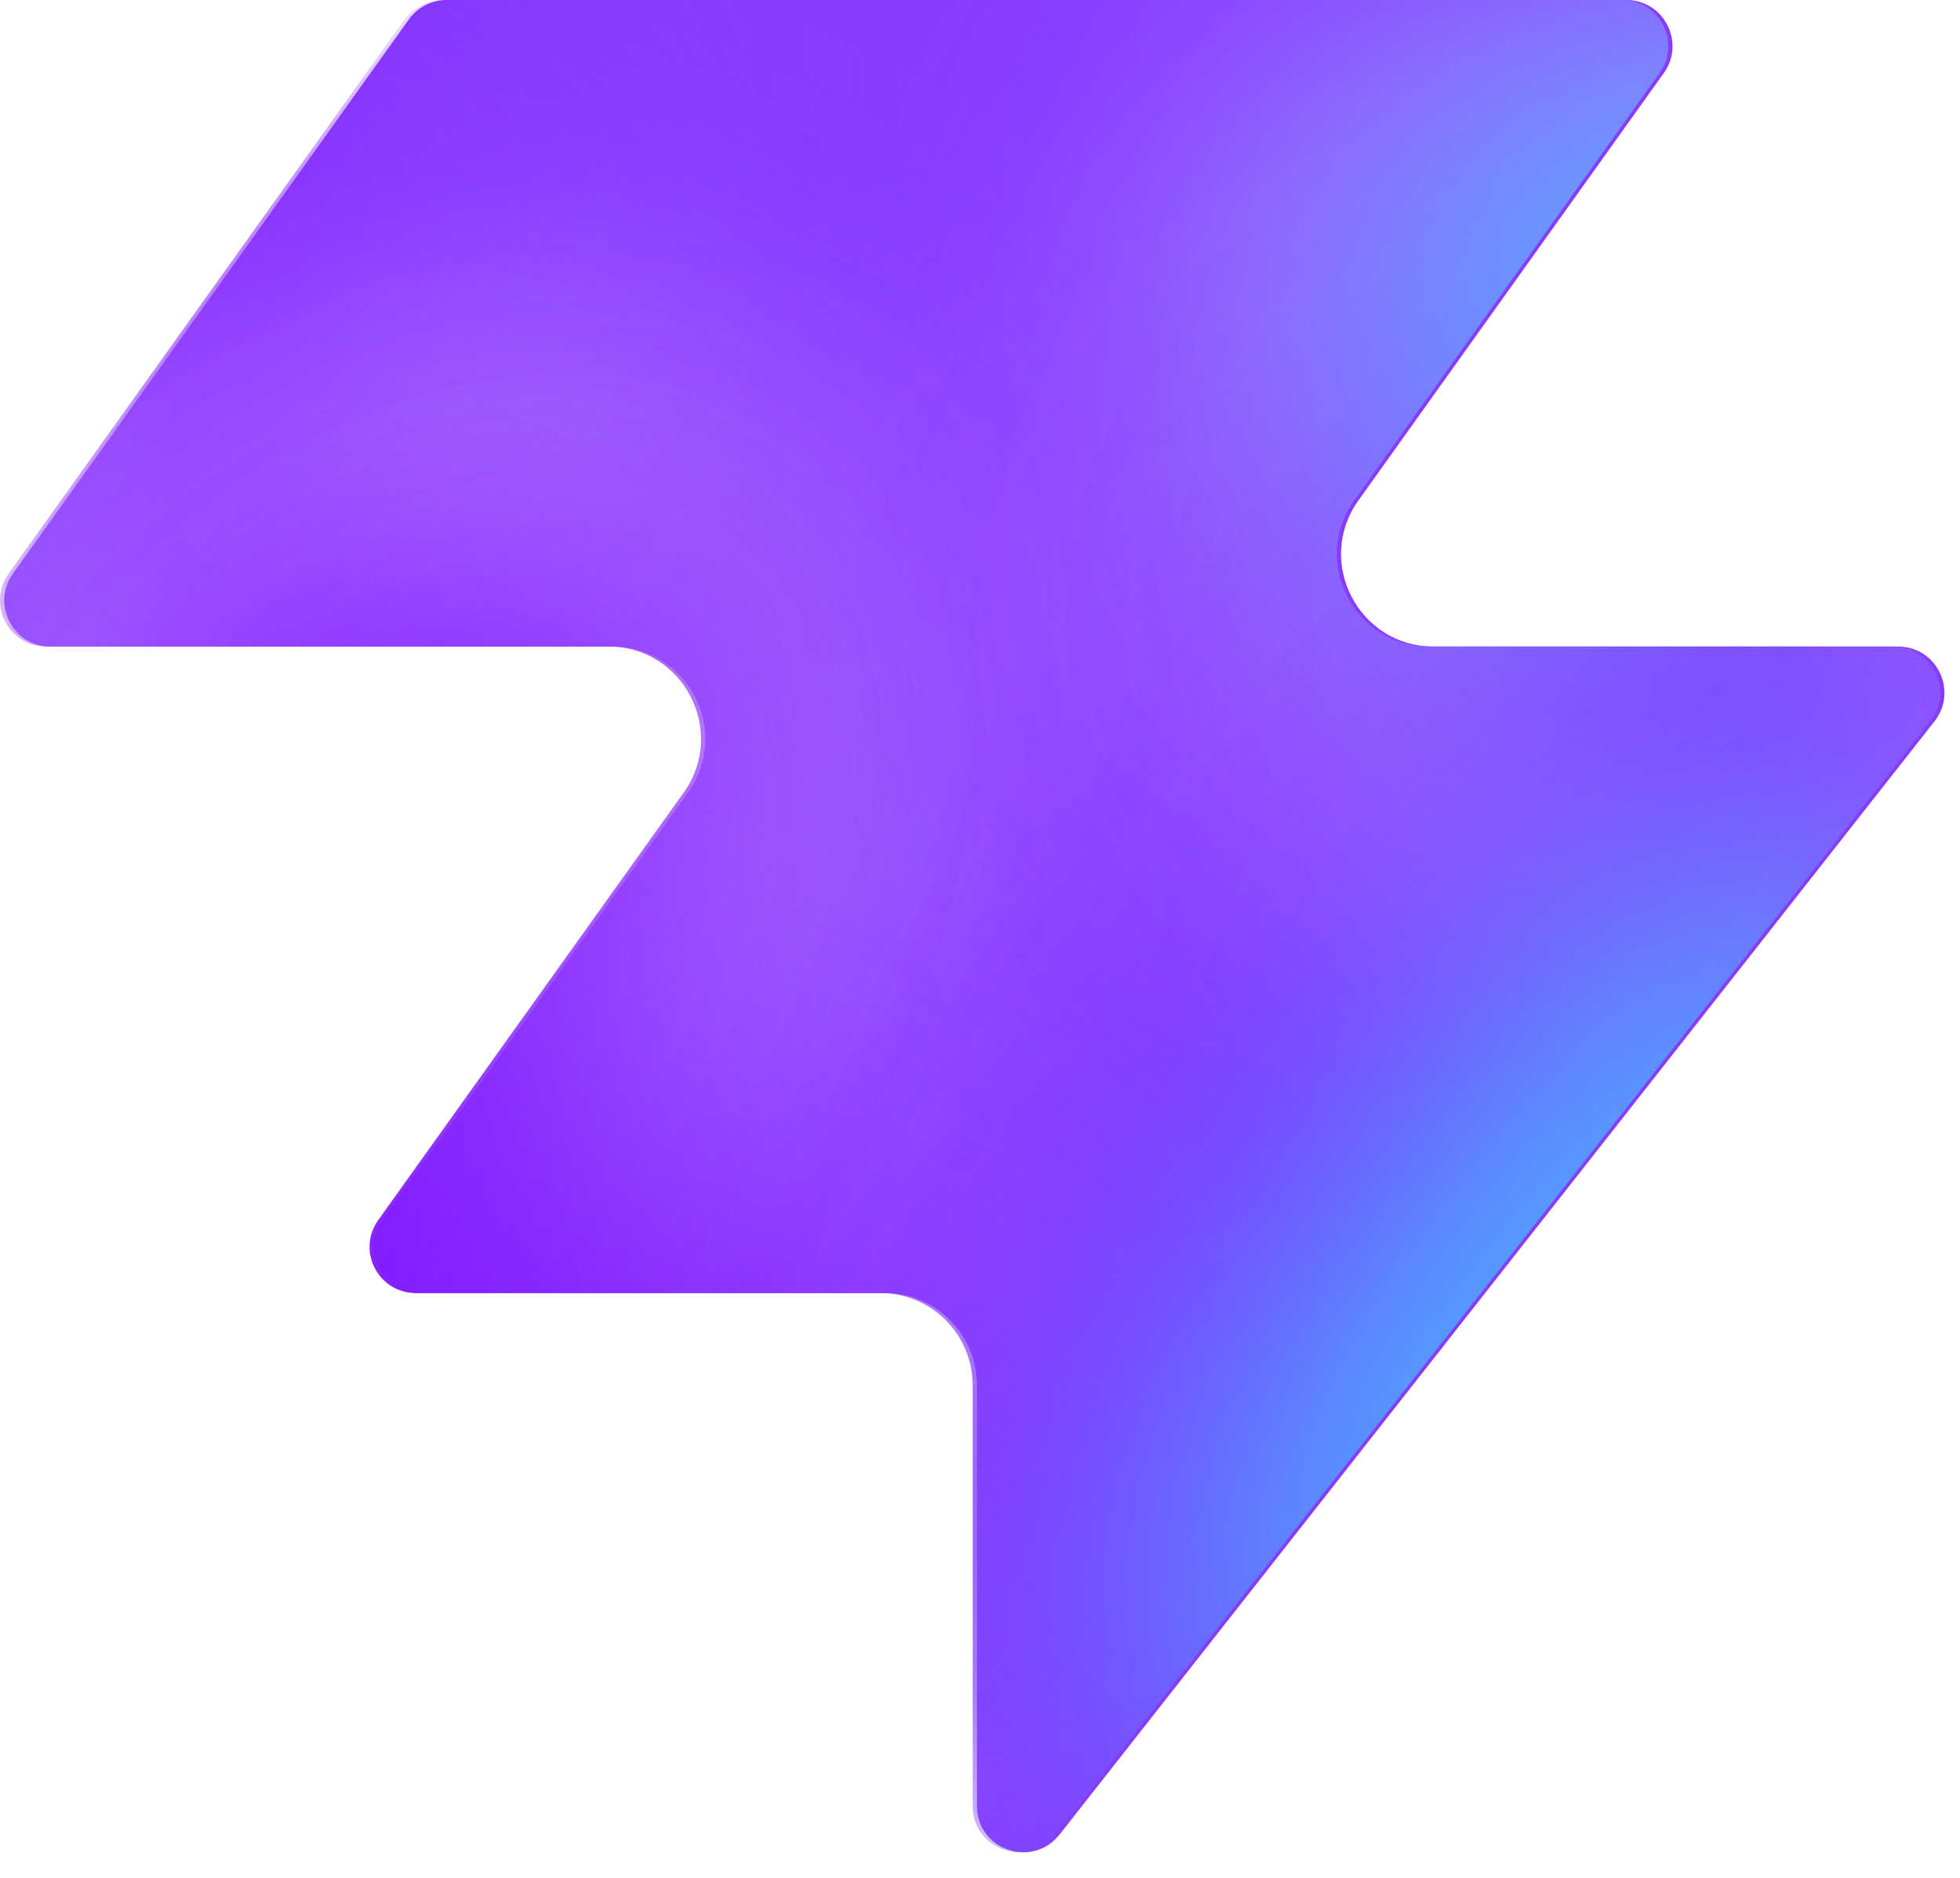
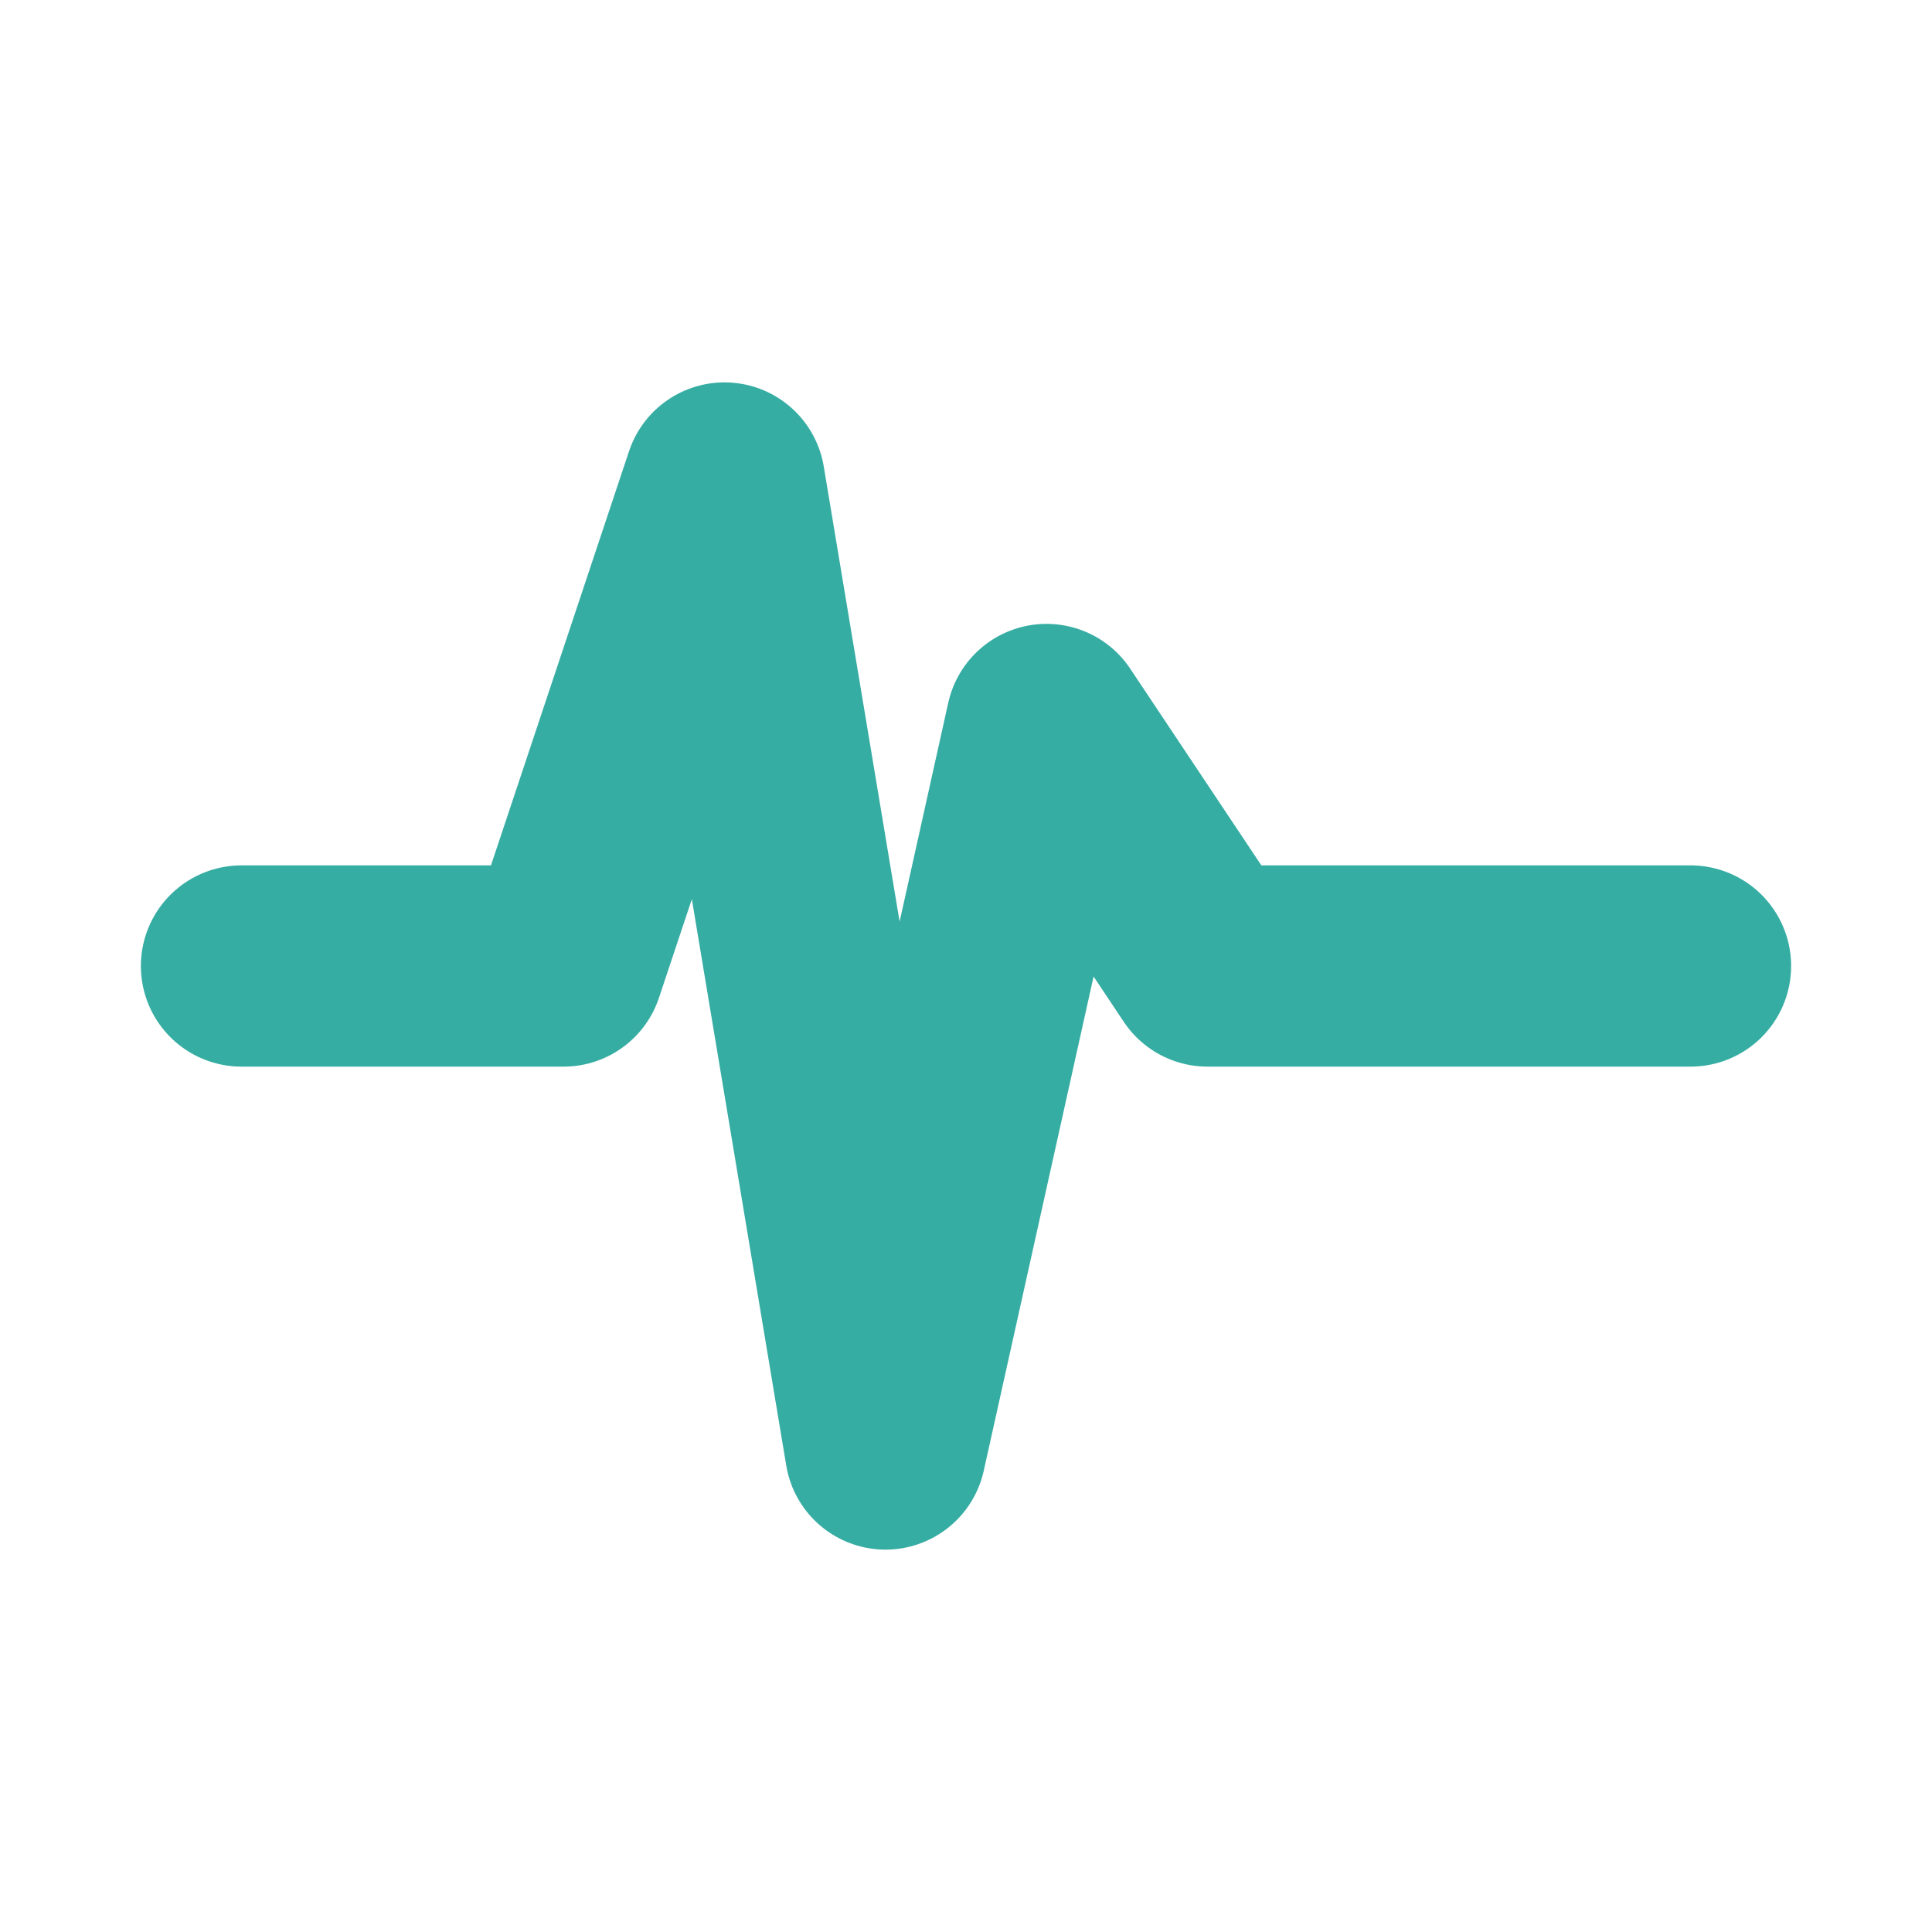
- <svg xmlns="http://www.w3.org/2000/svg" width="48" height="46" fill="none" viewBox="0 0 48 46">
-   <path fill="#863bff" d="M25.946 44.938c-.664.845-2.021.375-2.021-.698V33.937a2.26 2.26 0 0 0-2.262-2.262H10.287c-.92 0-1.456-1.04-.92-1.788l7.48-10.471c1.07-1.497 0-3.578-1.842-3.578H1.237c-.92 0-1.456-1.04-.92-1.788L10.013.474c.214-.297.556-.474.92-.474h28.894c.92 0 1.456 1.04.92 1.788l-7.48 10.471c-1.07 1.498 0 3.579 1.842 3.579h11.377c.943 0 1.473 1.088.89 1.83L25.947 44.94z" style="fill:#863bff;fill:color(display-p3 .525 .23 1);fill-opacity:1" />
-   <mask id="a" width="48" height="46" x="0" y="0" maskUnits="userSpaceOnUse" style="mask-type:alpha">
-     <path fill="#000" d="M25.842 44.938c-.664.844-2.021.375-2.021-.698V33.937a2.26 2.26 0 0 0-2.262-2.262H10.183c-.92 0-1.456-1.04-.92-1.788l7.48-10.471c1.07-1.498 0-3.579-1.842-3.579H1.133c-.92 0-1.456-1.04-.92-1.787L9.91.473c.214-.297.556-.474.92-.474h28.894c.92 0 1.456 1.04.92 1.788l-7.48 10.471c-1.07 1.498 0 3.578 1.842 3.578h11.377c.943 0 1.473 1.088.89 1.832L25.843 44.94z" style="fill:#000;fill-opacity:1" />
-   </mask>
-   <g mask="url(#a)">
-     <g filter="url(#b)">
-       <ellipse cx="5.508" cy="14.704" fill="#ede6ff" rx="5.508" ry="14.704" style="fill:#ede6ff;fill:color(display-p3 .927 .903 1);fill-opacity:1" transform="matrix(.00324 1 1 -.00324 -4.47 31.516)" />
-     </g>
-     <g filter="url(#c)">
-       <ellipse cx="10.399" cy="29.851" fill="#ede6ff" rx="10.399" ry="29.851" style="fill:#ede6ff;fill:color(display-p3 .927 .903 1);fill-opacity:1" transform="matrix(.00324 1 1 -.00324 -39.328 7.883)" />
-     </g>
-     <g filter="url(#d)">
-       <ellipse cx="5.508" cy="30.487" fill="#7e14ff" rx="5.508" ry="30.487" style="fill:#7e14ff;fill:color(display-p3 .492 .077 1);fill-opacity:1" transform="rotate(89.814 -25.913 -14.639)scale(1 -1)" />
-     </g>
-     <g filter="url(#e)">
-       <ellipse cx="5.508" cy="30.599" fill="#7e14ff" rx="5.508" ry="30.599" style="fill:#7e14ff;fill:color(display-p3 .492 .077 1);fill-opacity:1" transform="rotate(89.814 -32.644 -3.334)scale(1 -1)" />
-     </g>
-     <g filter="url(#f)">
-       <ellipse cx="5.508" cy="30.599" fill="#7e14ff" rx="5.508" ry="30.599" style="fill:#7e14ff;fill:color(display-p3 .492 .077 1);fill-opacity:1" transform="matrix(.00324 1 1 -.00324 -34.34 30.47)" />
-     </g>
-     <g filter="url(#g)">
-       <ellipse cx="14.072" cy="22.078" fill="#ede6ff" rx="14.072" ry="22.078" style="fill:#ede6ff;fill:color(display-p3 .927 .903 1);fill-opacity:1" transform="rotate(93.35 24.506 48.493)scale(-1 1)" />
-     </g>
-     <g filter="url(#h)">
-       <ellipse cx="3.47" cy="21.501" fill="#7e14ff" rx="3.47" ry="21.501" style="fill:#7e14ff;fill:color(display-p3 .492 .077 1);fill-opacity:1" transform="rotate(89.009 28.708 47.59)scale(-1 1)" />
-     </g>
-     <g filter="url(#i)">
-       <ellipse cx="3.47" cy="21.501" fill="#7e14ff" rx="3.47" ry="21.501" style="fill:#7e14ff;fill:color(display-p3 .492 .077 1);fill-opacity:1" transform="rotate(89.009 28.708 47.59)scale(-1 1)" />
-     </g>
-     <g filter="url(#j)">
-       <ellipse cx=".387" cy="8.972" fill="#7e14ff" rx="4.407" ry="29.108" style="fill:#7e14ff;fill:color(display-p3 .492 .077 1);fill-opacity:1" transform="rotate(39.51 .387 8.972)" />
-     </g>
-     <g filter="url(#k)">
-       <ellipse cx="47.523" cy="-6.092" fill="#7e14ff" rx="4.407" ry="29.108" style="fill:#7e14ff;fill:color(display-p3 .492 .077 1);fill-opacity:1" transform="rotate(37.892 47.523 -6.092)" />
-     </g>
-     <g filter="url(#l)">
-       <ellipse cx="41.412" cy="6.333" fill="#47bfff" rx="5.971" ry="9.665" style="fill:#47bfff;fill:color(display-p3 .28 .748 1);fill-opacity:1" transform="rotate(37.892 41.412 6.333)" />
-     </g>
-     <g filter="url(#m)">
-       <ellipse cx="-1.879" cy="38.332" fill="#7e14ff" rx="4.407" ry="29.108" style="fill:#7e14ff;fill:color(display-p3 .492 .077 1);fill-opacity:1" transform="rotate(37.892 -1.88 38.332)" />
-     </g>
-     <g filter="url(#n)">
-       <ellipse cx="-1.879" cy="38.332" fill="#7e14ff" rx="4.407" ry="29.108" style="fill:#7e14ff;fill:color(display-p3 .492 .077 1);fill-opacity:1" transform="rotate(37.892 -1.88 38.332)" />
-     </g>
-     <g filter="url(#o)">
-       <ellipse cx="35.651" cy="29.907" fill="#7e14ff" rx="4.407" ry="29.108" style="fill:#7e14ff;fill:color(display-p3 .492 .077 1);fill-opacity:1" transform="rotate(37.892 35.651 29.907)" />
-     </g>
-     <g filter="url(#p)">
-       <ellipse cx="38.418" cy="32.4" fill="#47bfff" rx="5.971" ry="15.297" style="fill:#47bfff;fill:color(display-p3 .28 .748 1);fill-opacity:1" transform="rotate(37.892 38.418 32.4)" />
-     </g>
-   </g>
-   <defs>
-     <filter id="b" width="60.045" height="41.654" x="-19.77" y="16.149" color-interpolation-filters="sRGB" filterUnits="userSpaceOnUse">
-       <feFlood flood-opacity="0" result="BackgroundImageFix" />
-       <feBlend in="SourceGraphic" in2="BackgroundImageFix" result="shape" />
-       <feGaussianBlur result="effect1_foregroundBlur_2002_17158" stdDeviation="7.659" />
-     </filter>
-     <filter id="c" width="90.34" height="51.437" x="-54.613" y="-7.533" color-interpolation-filters="sRGB" filterUnits="userSpaceOnUse">
-       <feFlood flood-opacity="0" result="BackgroundImageFix" />
-       <feBlend in="SourceGraphic" in2="BackgroundImageFix" result="shape" />
-       <feGaussianBlur result="effect1_foregroundBlur_2002_17158" stdDeviation="7.659" />
-     </filter>
-     <filter id="d" width="79.355" height="29.4" x="-49.64" y="2.03" color-interpolation-filters="sRGB" filterUnits="userSpaceOnUse">
-       <feFlood flood-opacity="0" result="BackgroundImageFix" />
-       <feBlend in="SourceGraphic" in2="BackgroundImageFix" result="shape" />
-       <feGaussianBlur result="effect1_foregroundBlur_2002_17158" stdDeviation="4.596" />
-     </filter>
-     <filter id="e" width="79.579" height="29.4" x="-45.045" y="20.029" color-interpolation-filters="sRGB" filterUnits="userSpaceOnUse">
-       <feFlood flood-opacity="0" result="BackgroundImageFix" />
-       <feBlend in="SourceGraphic" in2="BackgroundImageFix" result="shape" />
-       <feGaussianBlur result="effect1_foregroundBlur_2002_17158" stdDeviation="4.596" />
-     </filter>
-     <filter id="f" width="79.579" height="29.4" x="-43.513" y="21.178" color-interpolation-filters="sRGB" filterUnits="userSpaceOnUse">
-       <feFlood flood-opacity="0" result="BackgroundImageFix" />
-       <feBlend in="SourceGraphic" in2="BackgroundImageFix" result="shape" />
-       <feGaussianBlur result="effect1_foregroundBlur_2002_17158" stdDeviation="4.596" />
-     </filter>
-     <filter id="g" width="74.749" height="58.852" x="15.756" y="-17.901" color-interpolation-filters="sRGB" filterUnits="userSpaceOnUse">
-       <feFlood flood-opacity="0" result="BackgroundImageFix" />
-       <feBlend in="SourceGraphic" in2="BackgroundImageFix" result="shape" />
-       <feGaussianBlur result="effect1_foregroundBlur_2002_17158" stdDeviation="7.659" />
-     </filter>
-     <filter id="h" width="61.377" height="25.362" x="23.548" y="2.284" color-interpolation-filters="sRGB" filterUnits="userSpaceOnUse">
-       <feFlood flood-opacity="0" result="BackgroundImageFix" />
-       <feBlend in="SourceGraphic" in2="BackgroundImageFix" result="shape" />
-       <feGaussianBlur result="effect1_foregroundBlur_2002_17158" stdDeviation="4.596" />
-     </filter>
-     <filter id="i" width="61.377" height="25.362" x="23.548" y="2.284" color-interpolation-filters="sRGB" filterUnits="userSpaceOnUse">
-       <feFlood flood-opacity="0" result="BackgroundImageFix" />
-       <feBlend in="SourceGraphic" in2="BackgroundImageFix" result="shape" />
-       <feGaussianBlur result="effect1_foregroundBlur_2002_17158" stdDeviation="4.596" />
-     </filter>
-     <filter id="j" width="56.045" height="63.649" x="-27.636" y="-22.853" color-interpolation-filters="sRGB" filterUnits="userSpaceOnUse">
-       <feFlood flood-opacity="0" result="BackgroundImageFix" />
-       <feBlend in="SourceGraphic" in2="BackgroundImageFix" result="shape" />
-       <feGaussianBlur result="effect1_foregroundBlur_2002_17158" stdDeviation="4.596" />
-     </filter>
-     <filter id="k" width="54.814" height="64.646" x="20.116" y="-38.415" color-interpolation-filters="sRGB" filterUnits="userSpaceOnUse">
-       <feFlood flood-opacity="0" result="BackgroundImageFix" />
-       <feBlend in="SourceGraphic" in2="BackgroundImageFix" result="shape" />
-       <feGaussianBlur result="effect1_foregroundBlur_2002_17158" stdDeviation="4.596" />
-     </filter>
-     <filter id="l" width="33.541" height="35.313" x="24.641" y="-11.323" color-interpolation-filters="sRGB" filterUnits="userSpaceOnUse">
-       <feFlood flood-opacity="0" result="BackgroundImageFix" />
-       <feBlend in="SourceGraphic" in2="BackgroundImageFix" result="shape" />
-       <feGaussianBlur result="effect1_foregroundBlur_2002_17158" stdDeviation="4.596" />
-     </filter>
-     <filter id="m" width="54.814" height="64.646" x="-29.286" y="6.009" color-interpolation-filters="sRGB" filterUnits="userSpaceOnUse">
-       <feFlood flood-opacity="0" result="BackgroundImageFix" />
-       <feBlend in="SourceGraphic" in2="BackgroundImageFix" result="shape" />
-       <feGaussianBlur result="effect1_foregroundBlur_2002_17158" stdDeviation="4.596" />
-     </filter>
-     <filter id="n" width="54.814" height="64.646" x="-29.286" y="6.009" color-interpolation-filters="sRGB" filterUnits="userSpaceOnUse">
-       <feFlood flood-opacity="0" result="BackgroundImageFix" />
-       <feBlend in="SourceGraphic" in2="BackgroundImageFix" result="shape" />
-       <feGaussianBlur result="effect1_foregroundBlur_2002_17158" stdDeviation="4.596" />
-     </filter>
-     <filter id="o" width="54.814" height="64.646" x="8.244" y="-2.416" color-interpolation-filters="sRGB" filterUnits="userSpaceOnUse">
-       <feFlood flood-opacity="0" result="BackgroundImageFix" />
-       <feBlend in="SourceGraphic" in2="BackgroundImageFix" result="shape" />
-       <feGaussianBlur result="effect1_foregroundBlur_2002_17158" stdDeviation="4.596" />
-     </filter>
-     <filter id="p" width="39.409" height="43.623" x="18.713" y="10.588" color-interpolation-filters="sRGB" filterUnits="userSpaceOnUse">
-       <feFlood flood-opacity="0" result="BackgroundImageFix" />
-       <feBlend in="SourceGraphic" in2="BackgroundImageFix" result="shape" />
-       <feGaussianBlur result="effect1_foregroundBlur_2002_17158" stdDeviation="4.596" />
-     </filter>
-   </defs>
+ <svg xmlns="http://www.w3.org/2000/svg" width="24" height="24" fill="none" viewBox="0 0 24 24">
+   <path stroke="#36ADA3" stroke-width="2.5" stroke-linecap="round" stroke-linejoin="round" d="M3 12h4l2-6 2 12 2-9 2 3h6" />
</svg>
